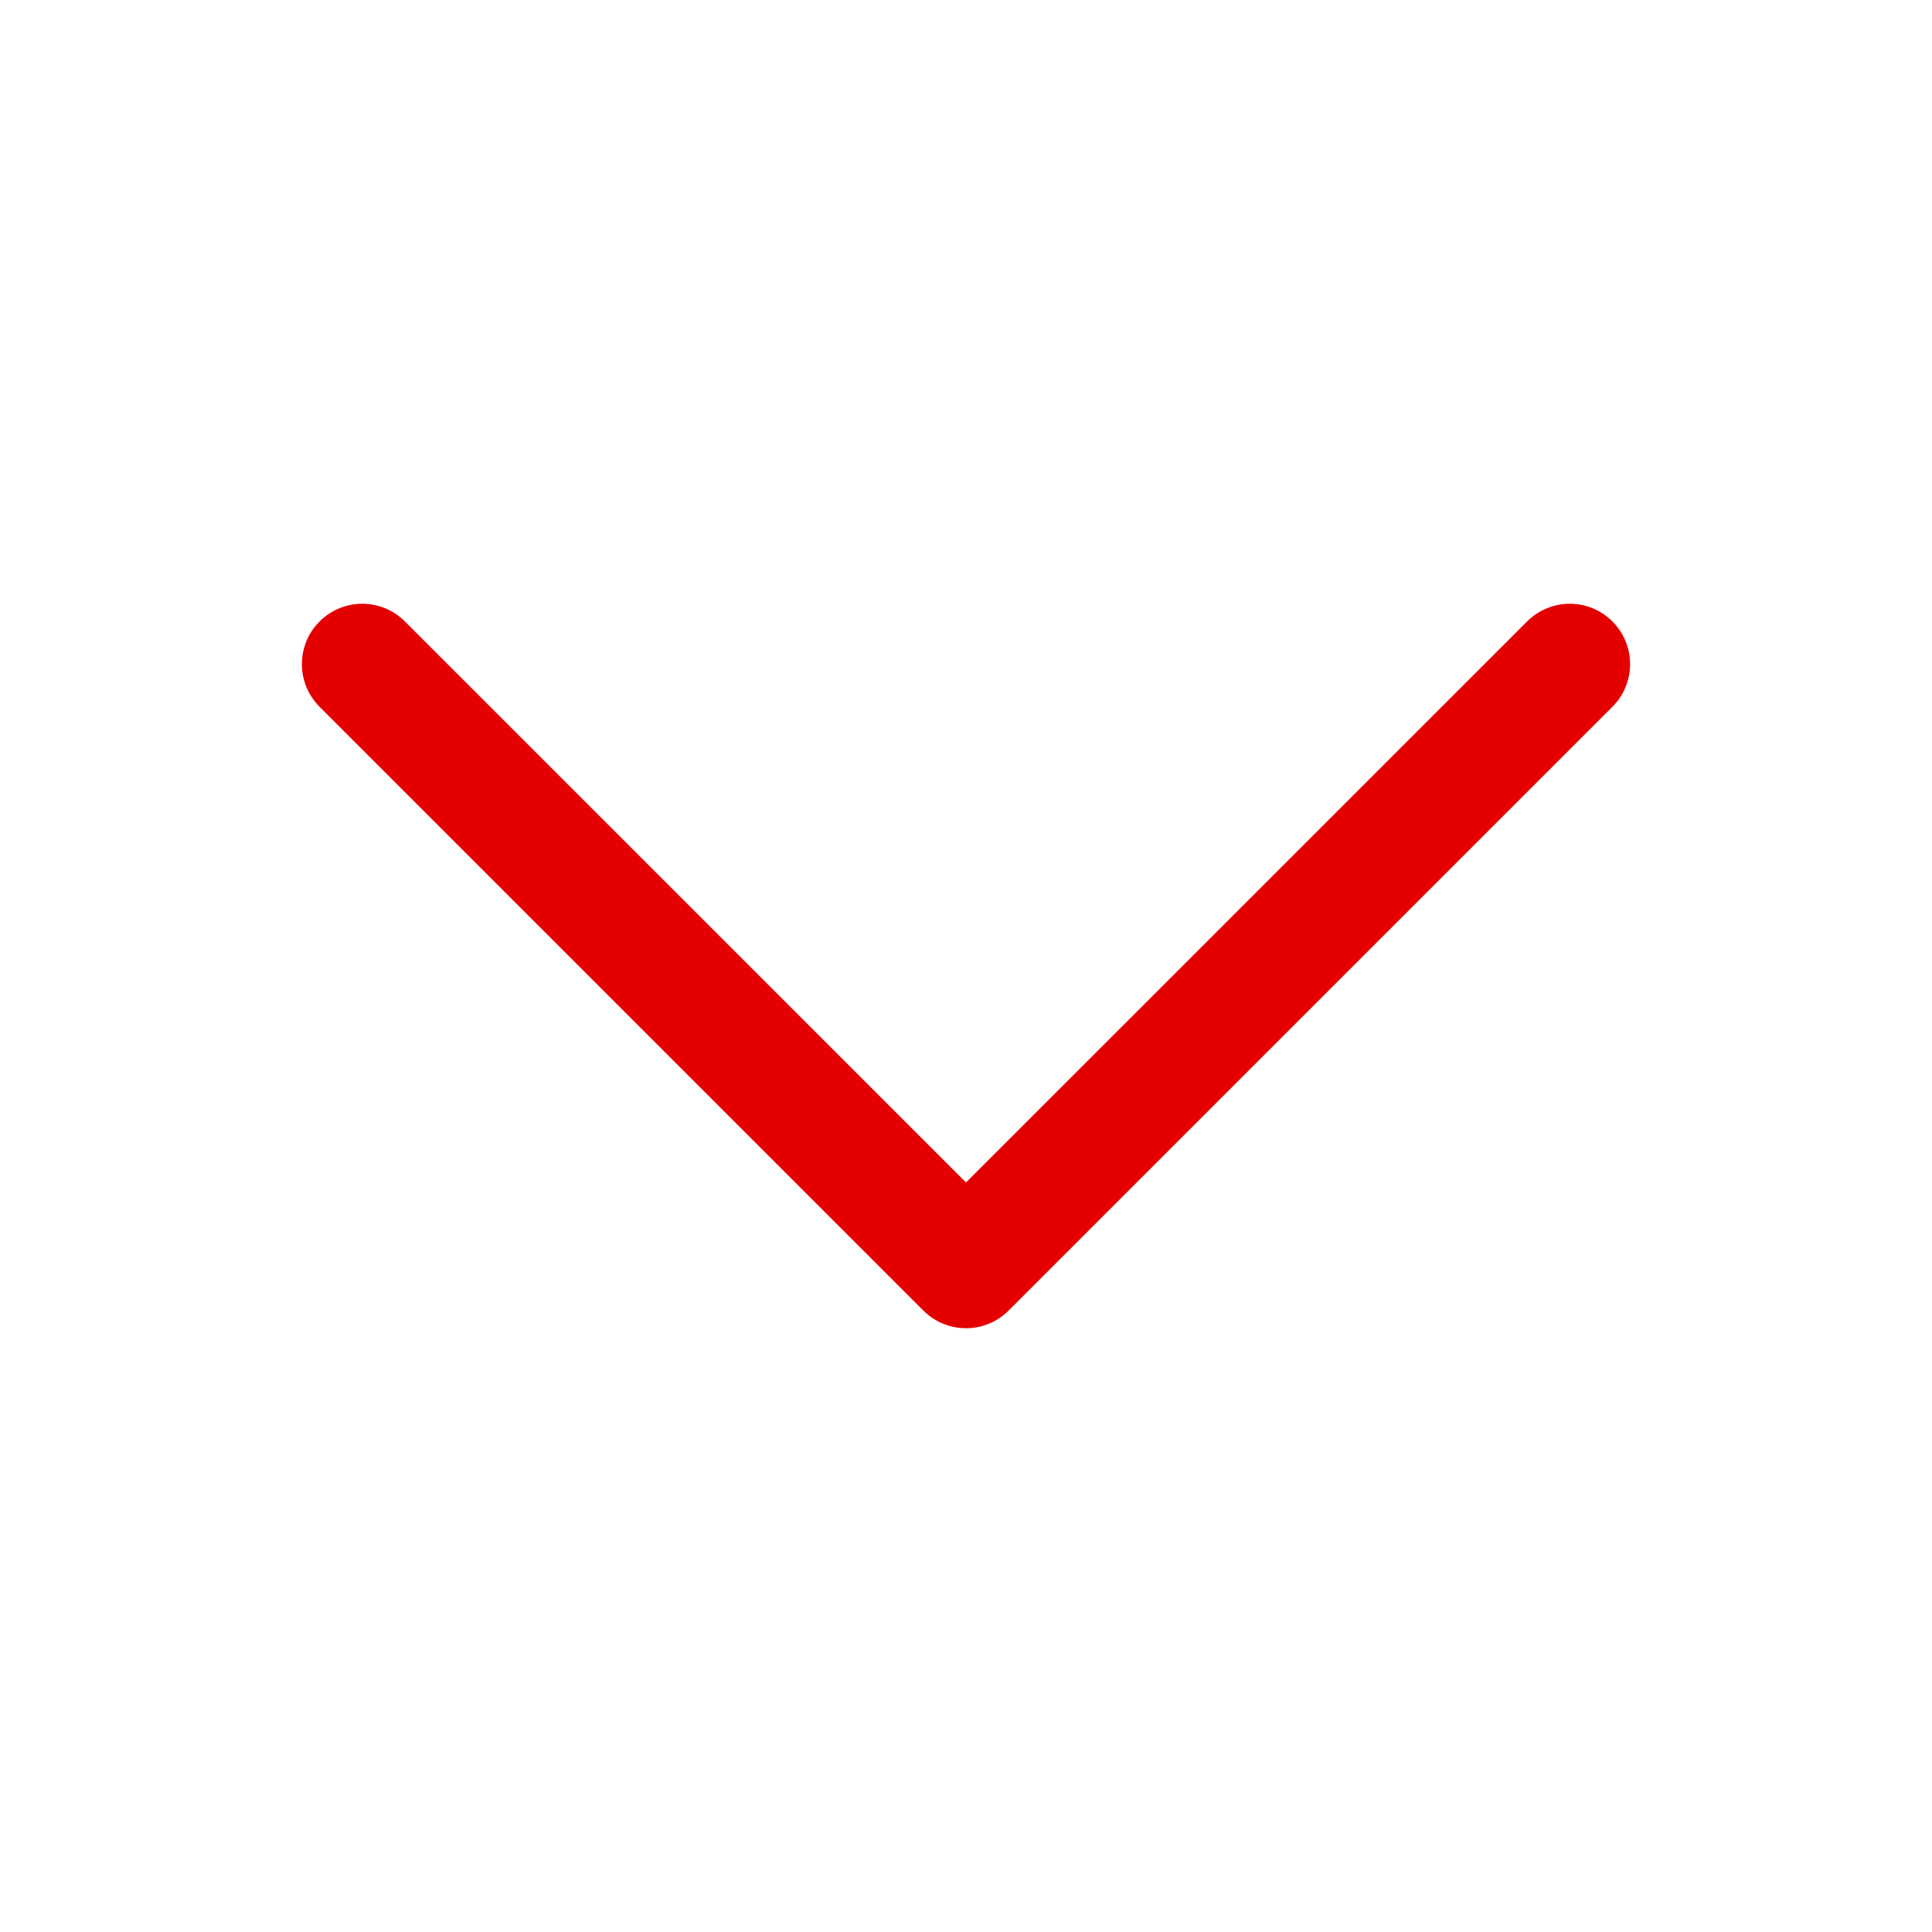
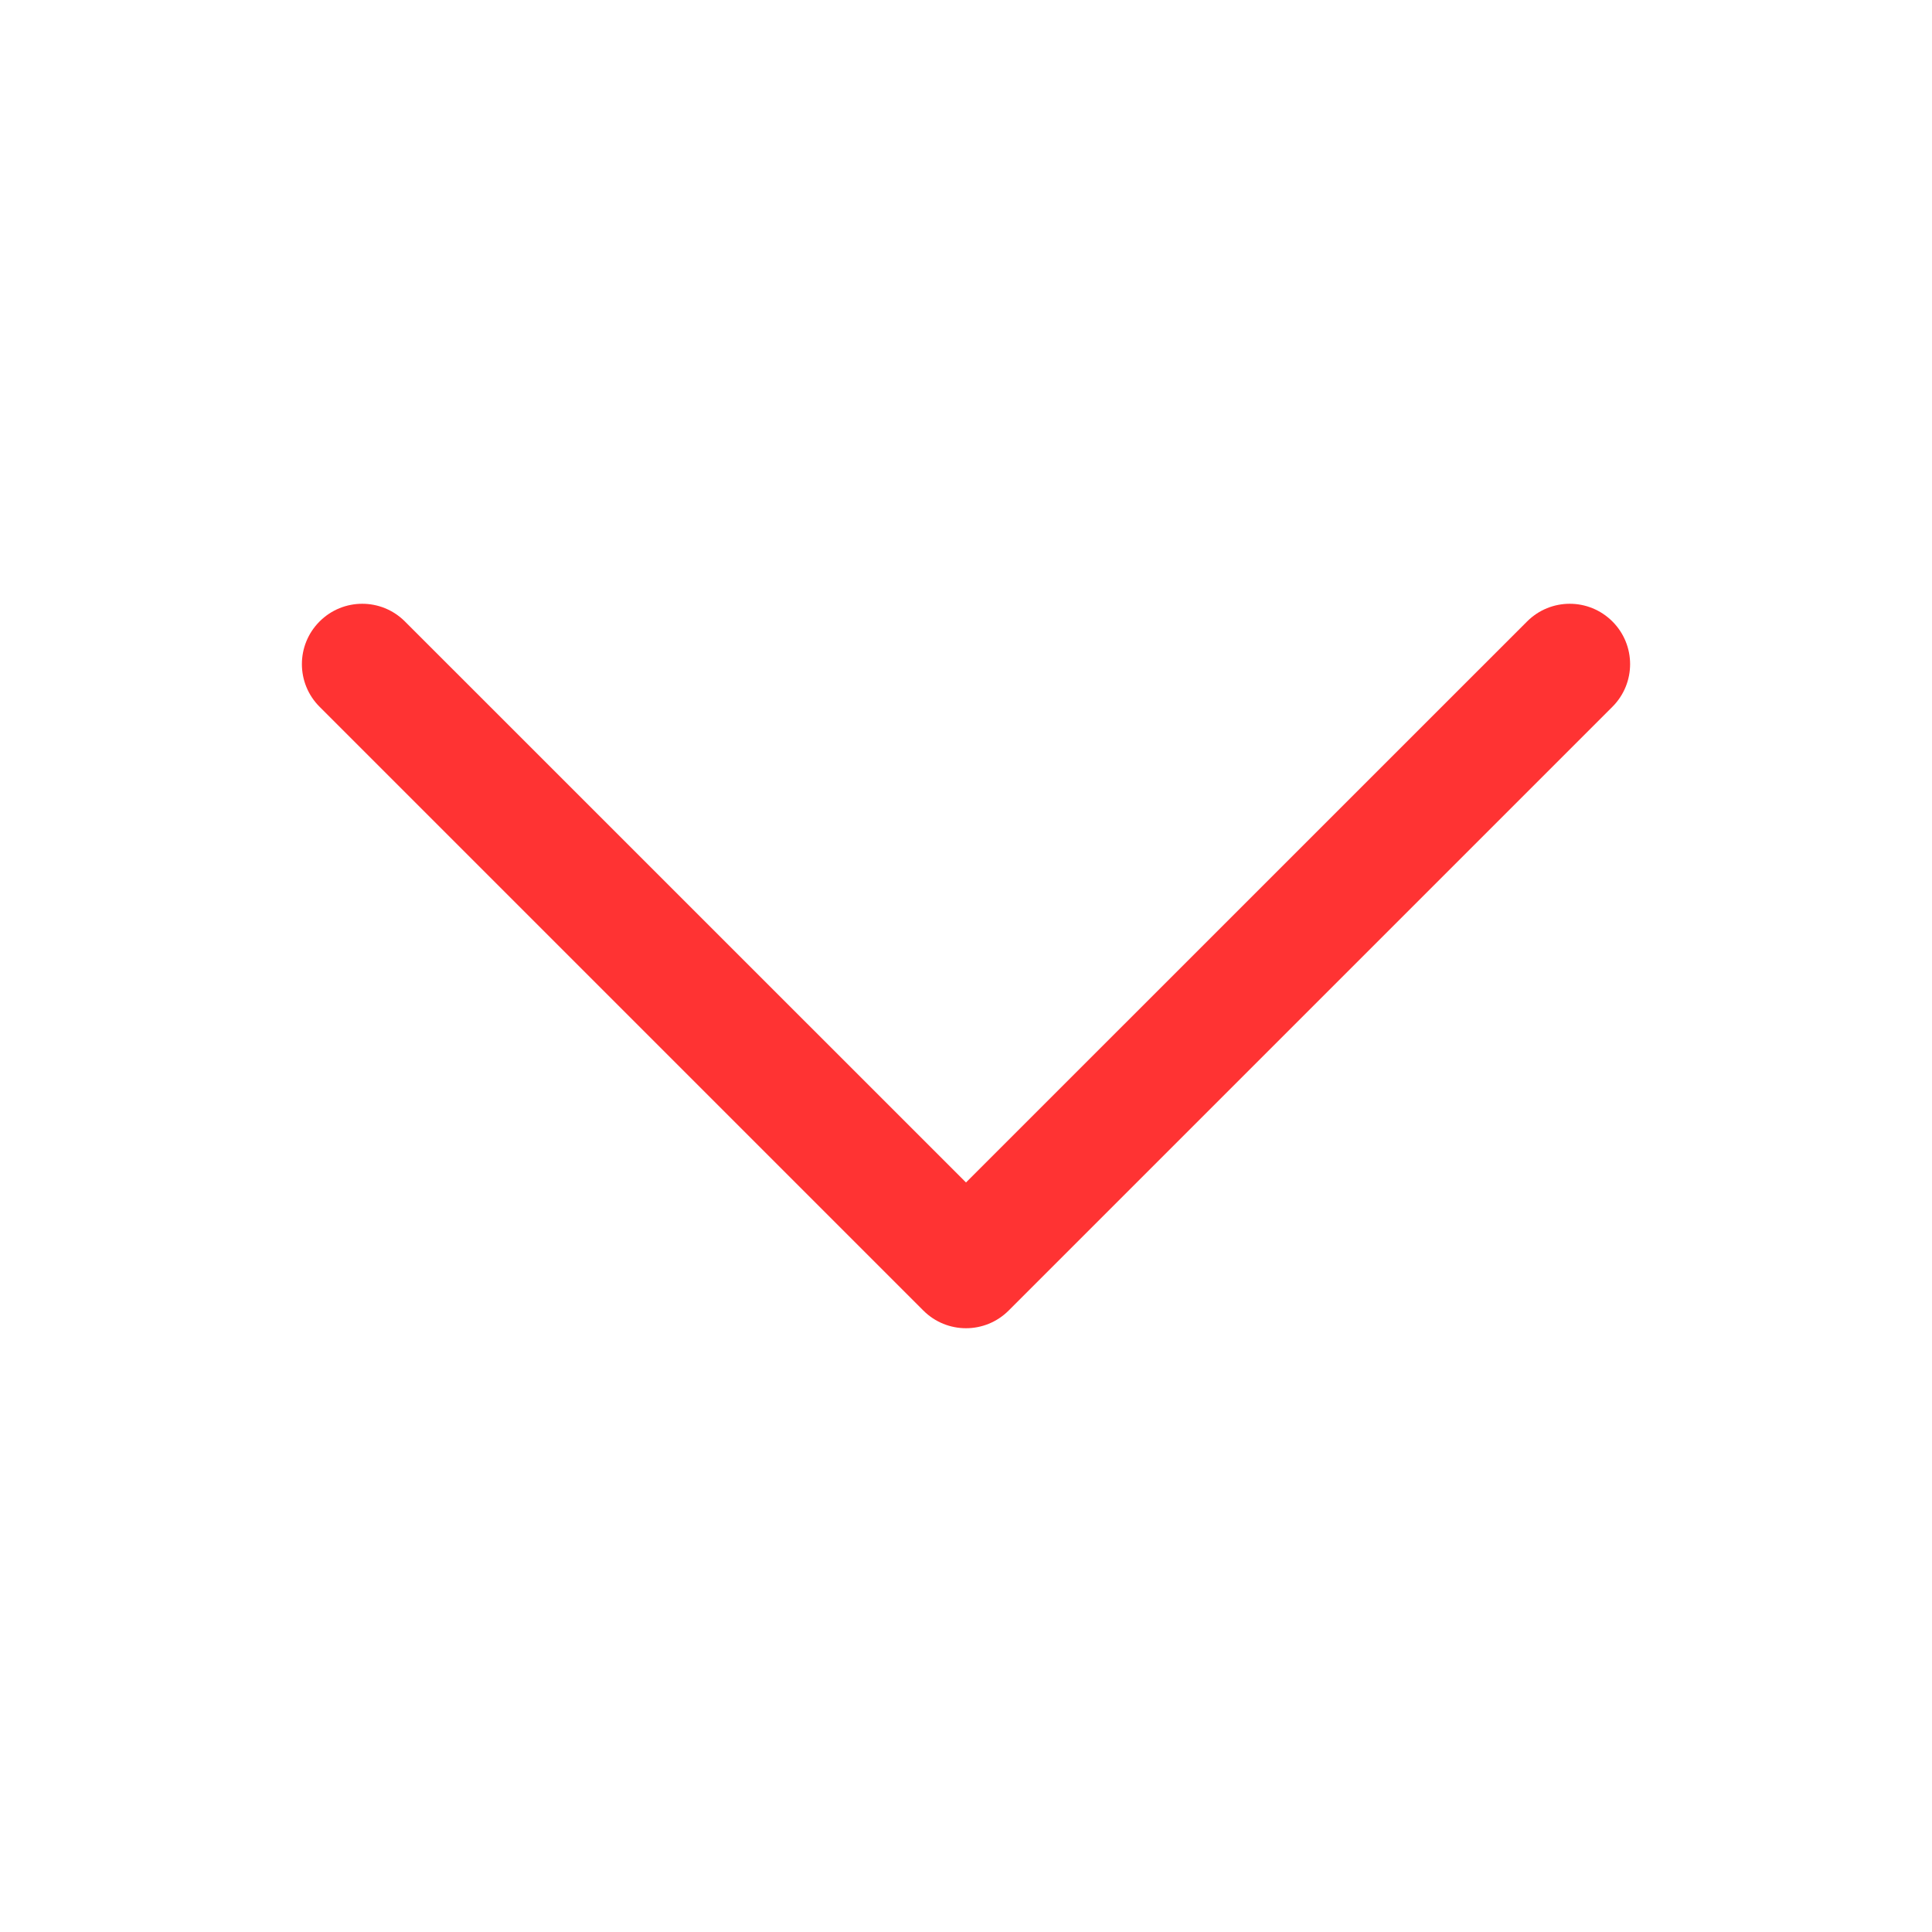
<svg xmlns="http://www.w3.org/2000/svg" width="24" height="24" viewBox="0 0 24 24" fill="none">
-   <path fill-rule="evenodd" clip-rule="evenodd" d="M12.53 16.28C12.237 16.573 11.763 16.573 11.47 16.28L3.97 8.78C3.677 8.487 3.677 8.013 3.97 7.72C4.263 7.427 4.737 7.427 5.03 7.72L12 14.689L18.97 7.72C19.263 7.427 19.737 7.427 20.03 7.72C20.323 8.013 20.323 8.487 20.03 8.78L12.53 16.28Z" fill="#E50000" />
+   <path fill-rule="evenodd" clip-rule="evenodd" d="M12.53 16.28C12.237 16.573 11.763 16.573 11.47 16.28L3.97 8.78C3.677 8.487 3.677 8.013 3.97 7.72C4.263 7.427 4.737 7.427 5.03 7.72L12 14.689L18.97 7.72C19.263 7.427 19.737 7.427 20.03 7.72C20.323 8.013 20.323 8.487 20.03 8.78L12.53 16.28Z" fill="#ff3333" />
</svg>
